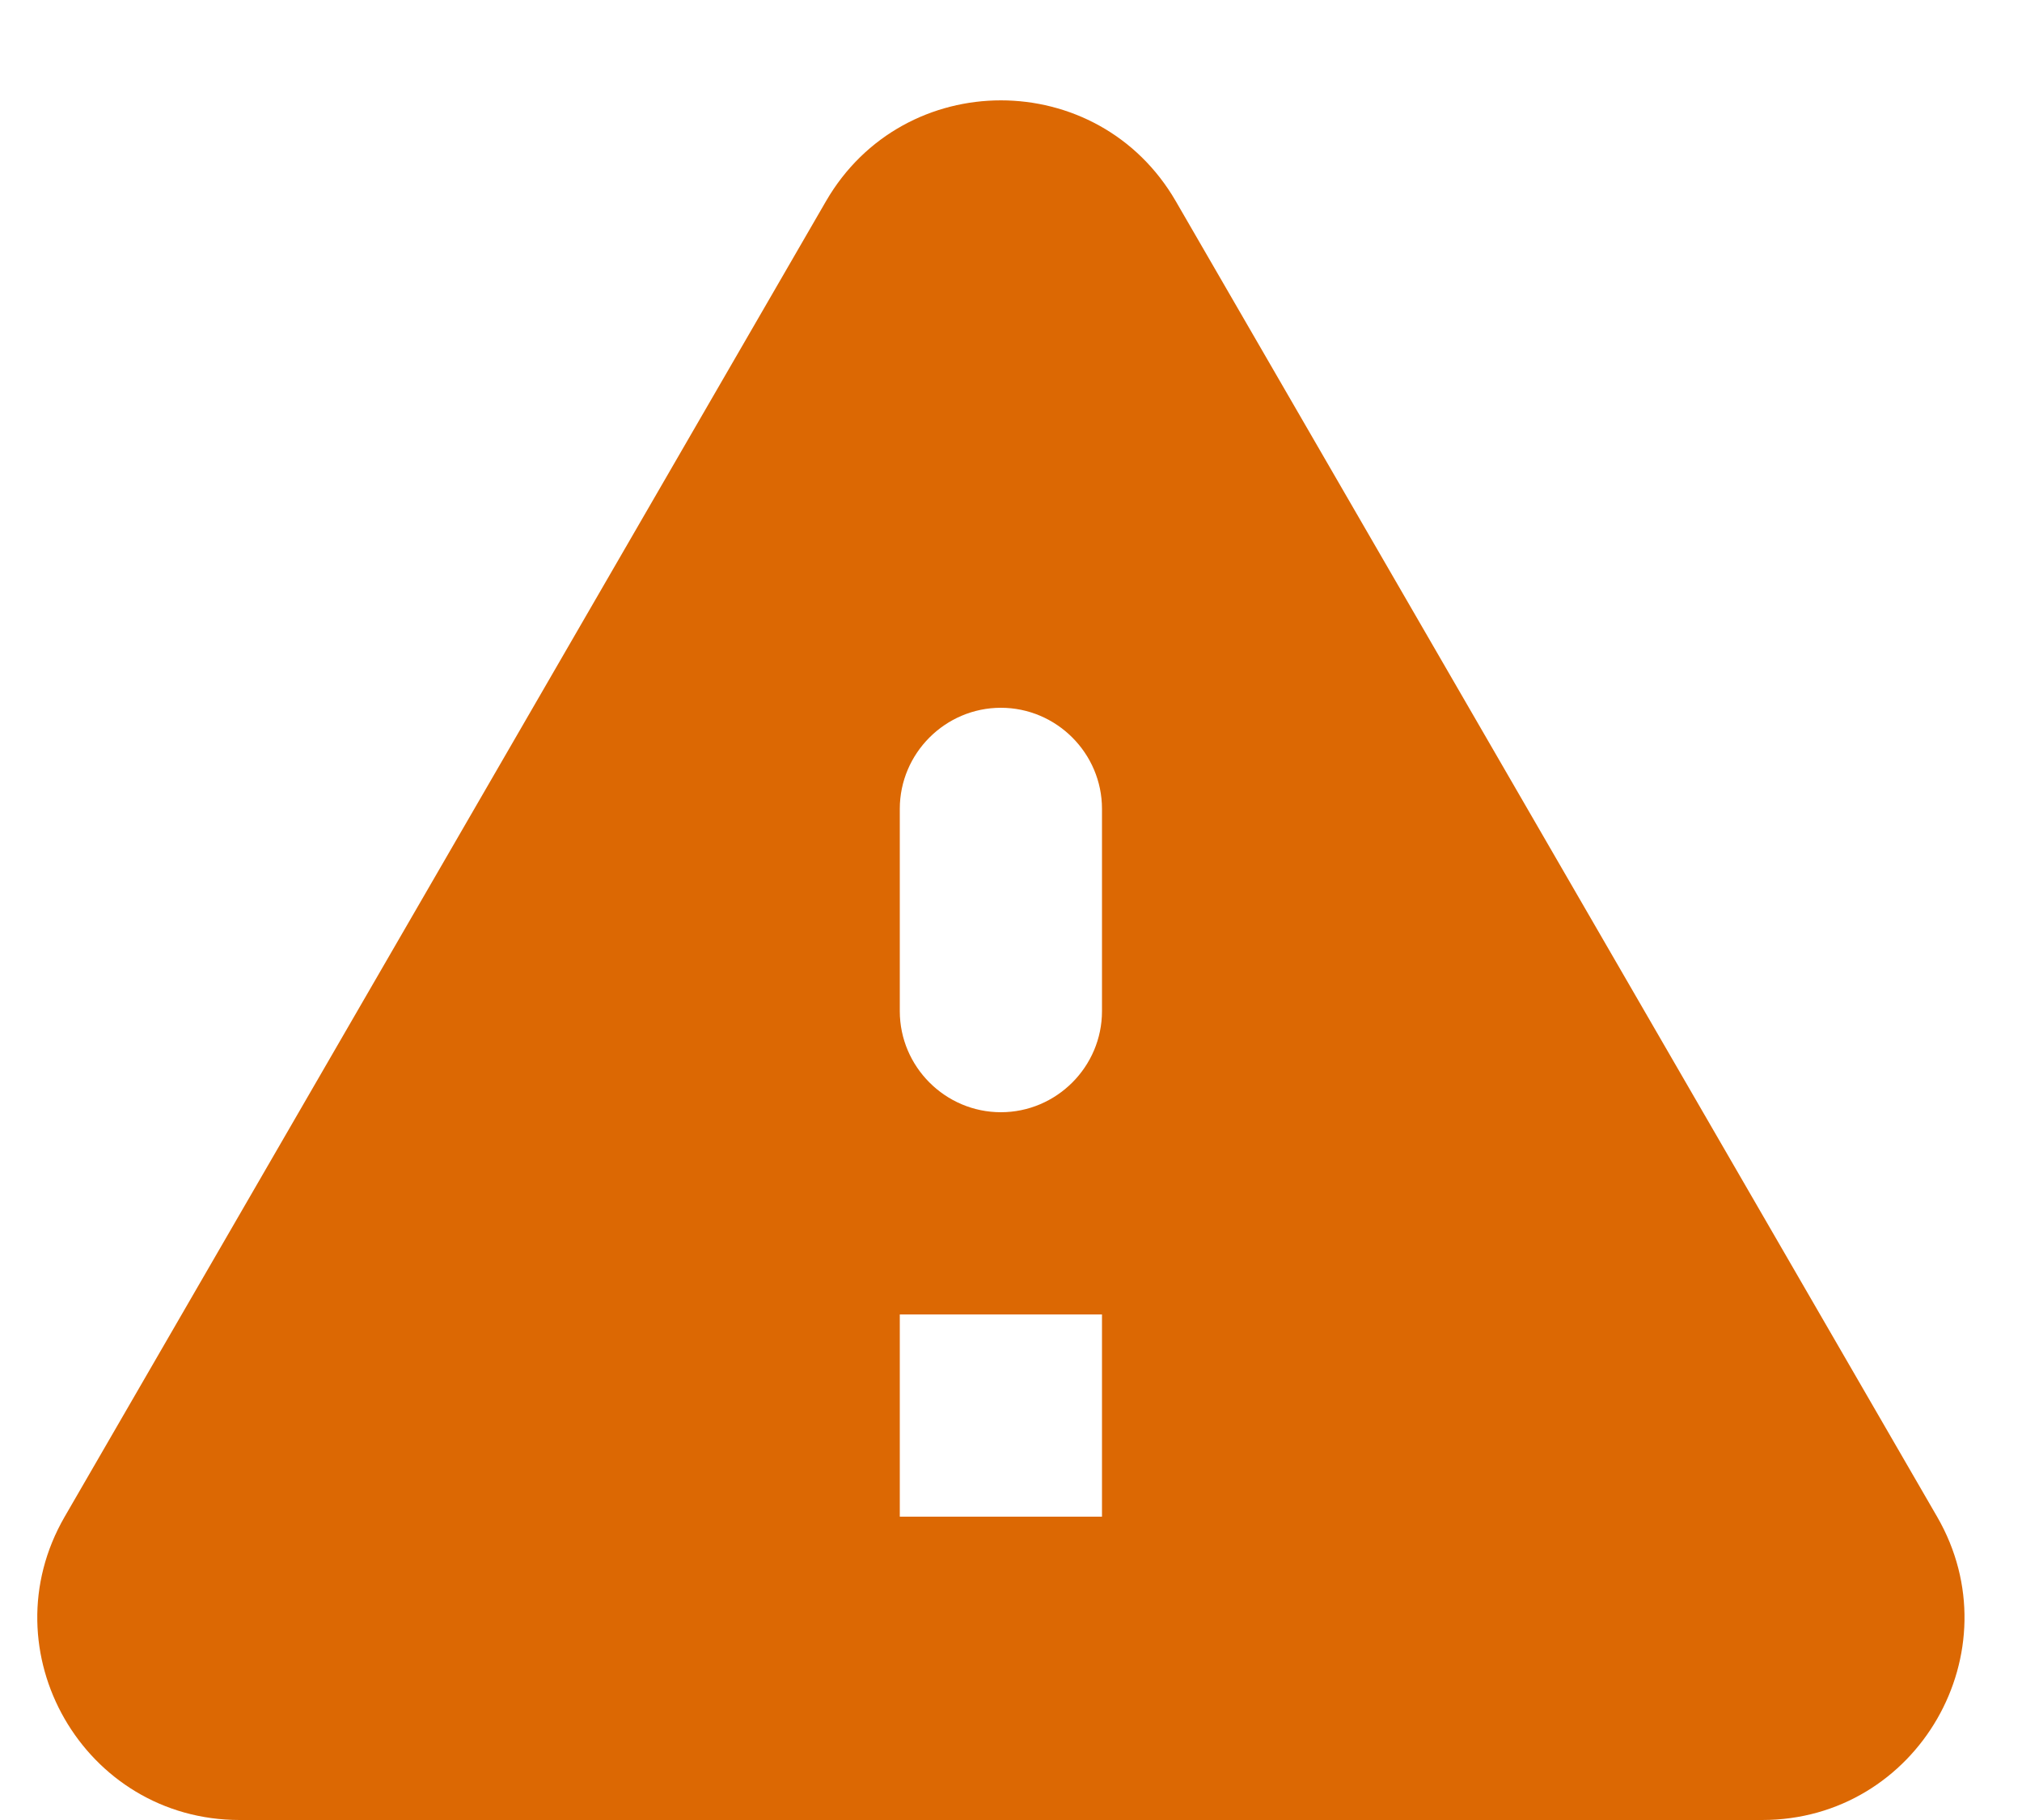
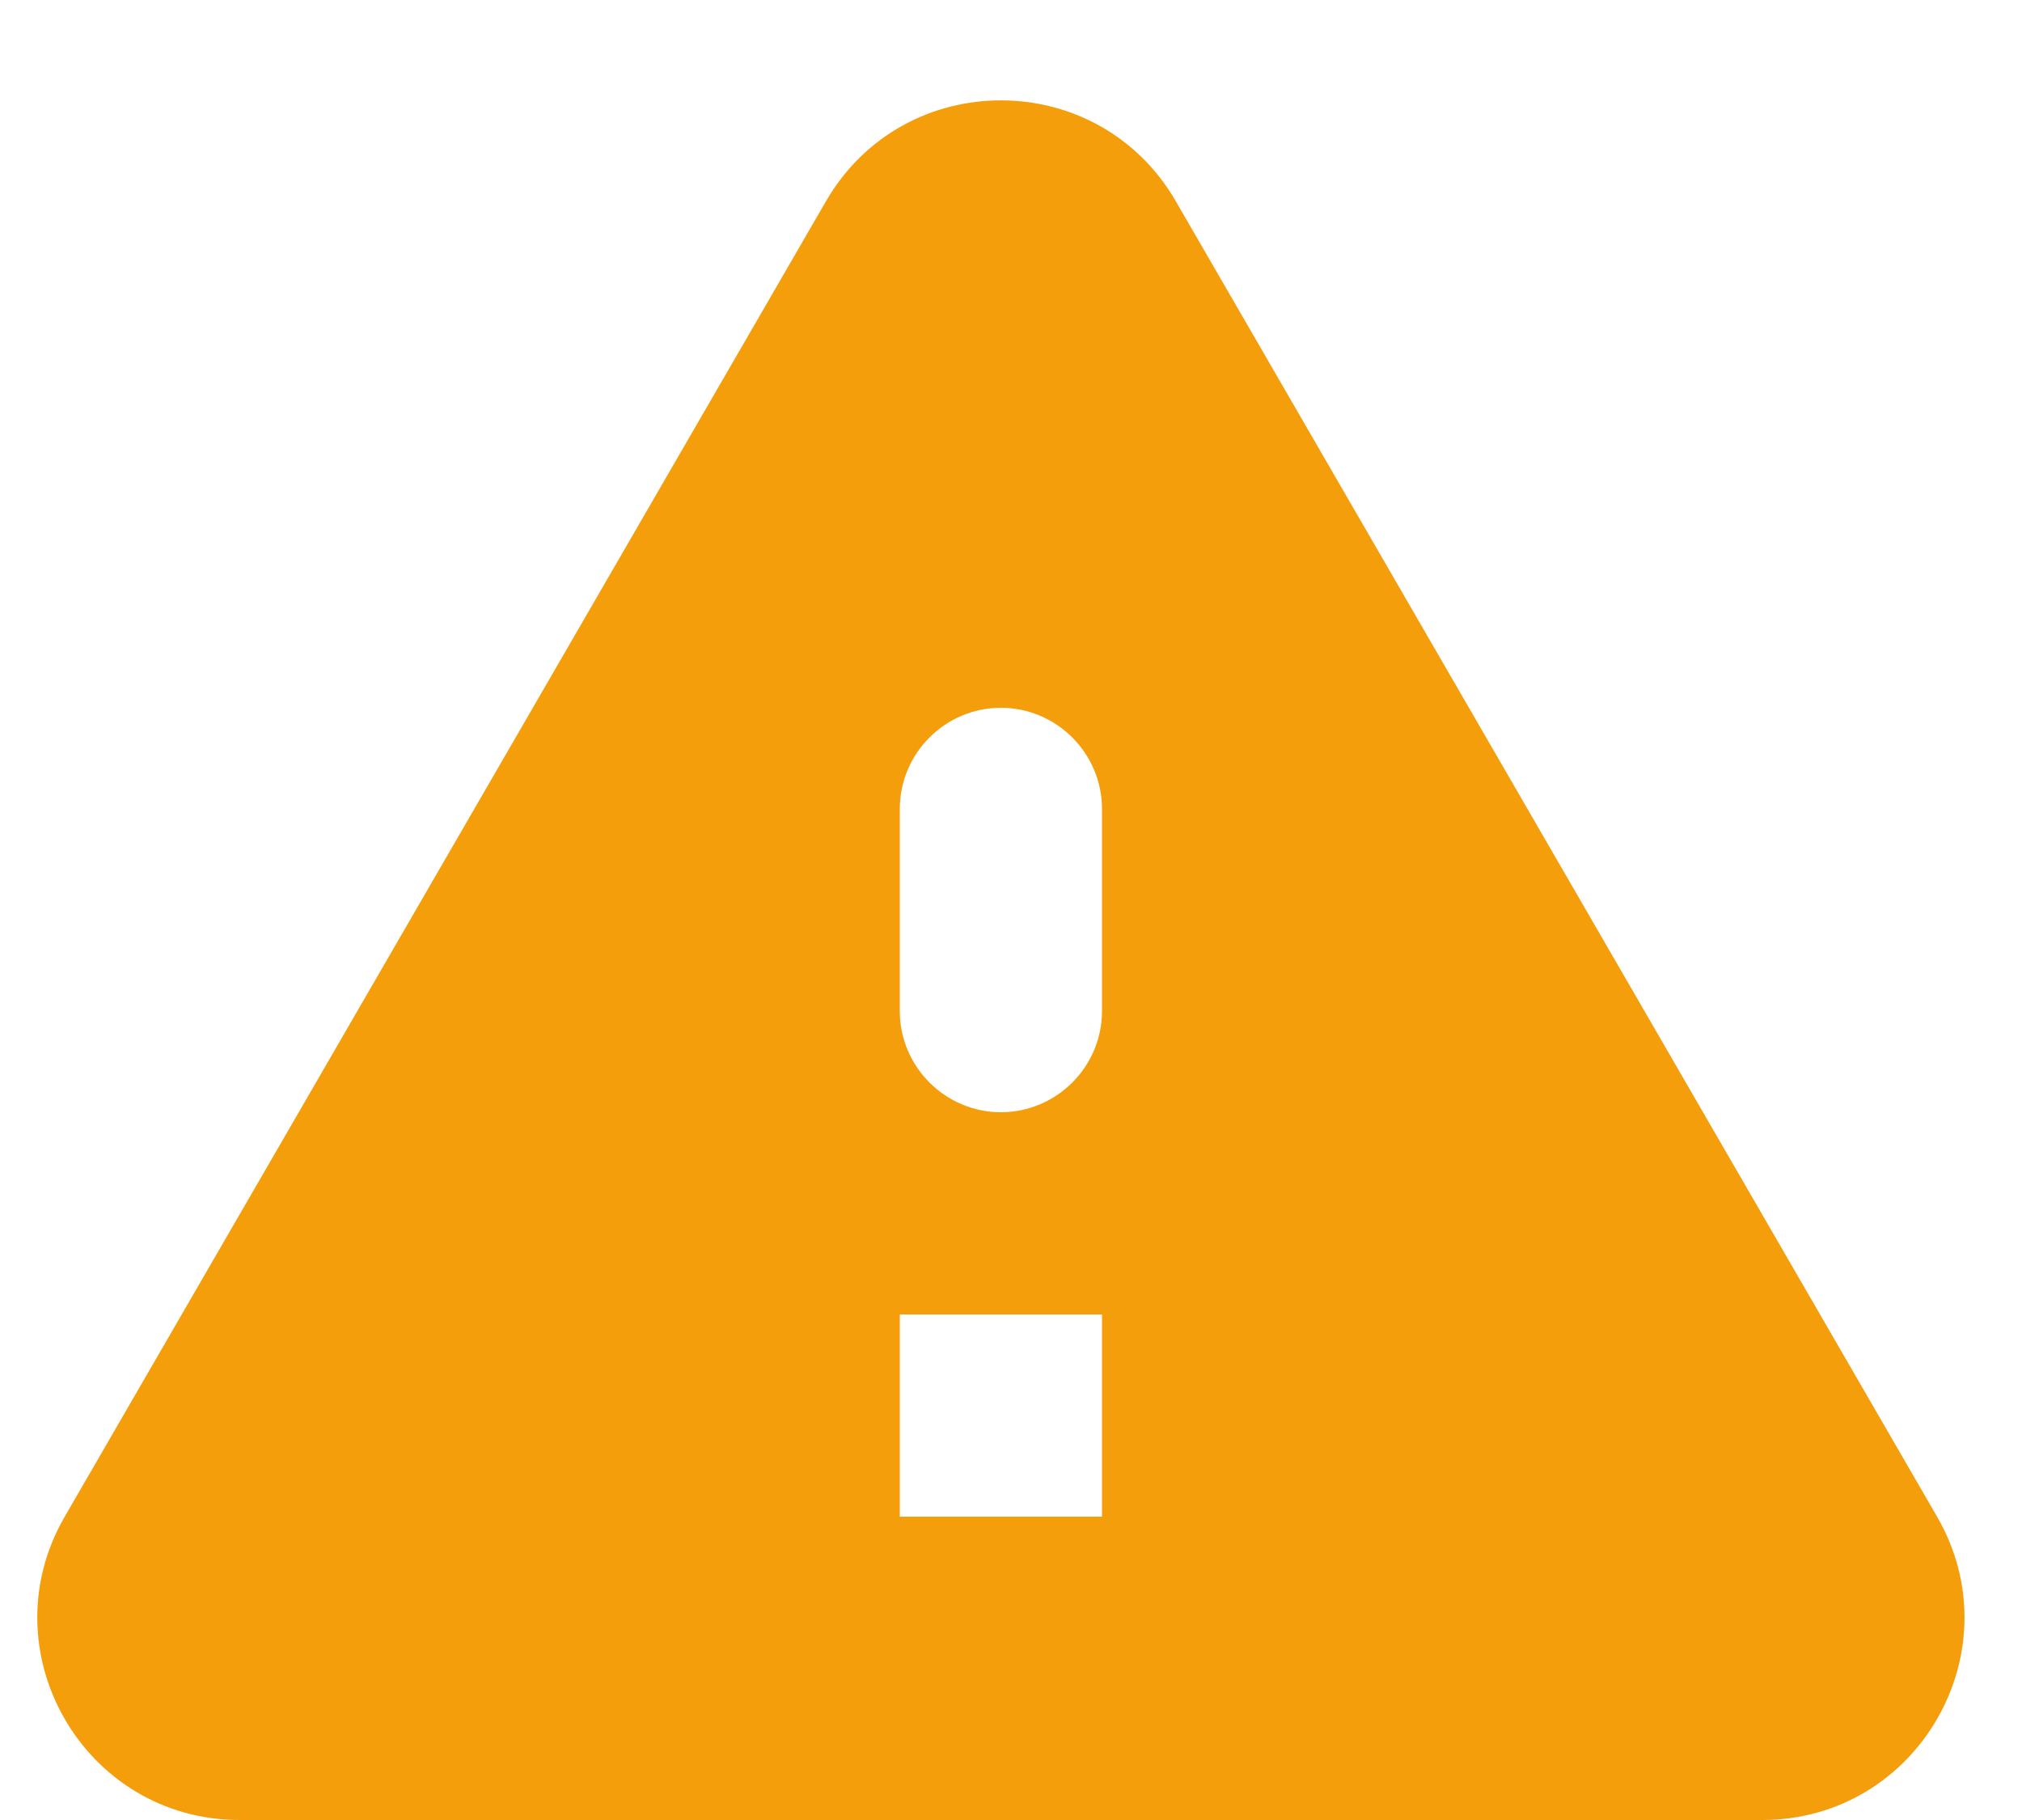
<svg xmlns="http://www.w3.org/2000/svg" width="20" height="18" viewBox="0 0 20 18" fill="none">
-   <path d="M2.37 18H17.43C18.97 18 19.93 16.33 19.16 15L11.63 1.99C10.86 0.66 8.94 0.66 8.17 1.99L0.64 15C-0.13 16.33 0.83 18 2.37 18ZM9.9 11C9.35 11 8.9 10.55 8.9 10V8C8.9 7.45 9.35 7 9.9 7C10.45 7 10.9 7.45 10.9 8V10C10.9 10.55 10.45 11 9.9 11ZM10.9 15H8.9V13H10.9V15Z" fill="#DC6803" />
+   <path d="M2.37 18H17.43C18.97 18 19.93 16.33 19.16 15L11.63 1.99C10.86 0.66 8.94 0.66 8.17 1.99L0.64 15C-0.13 16.33 0.83 18 2.37 18ZM9.9 11C9.35 11 8.9 10.55 8.9 10V8C8.9 7.45 9.35 7 9.9 7C10.45 7 10.9 7.45 10.9 8V10C10.9 10.55 10.45 11 9.9 11ZM10.9 15H8.9V13H10.9V15Z" fill="#F59E0B" />
</svg>
